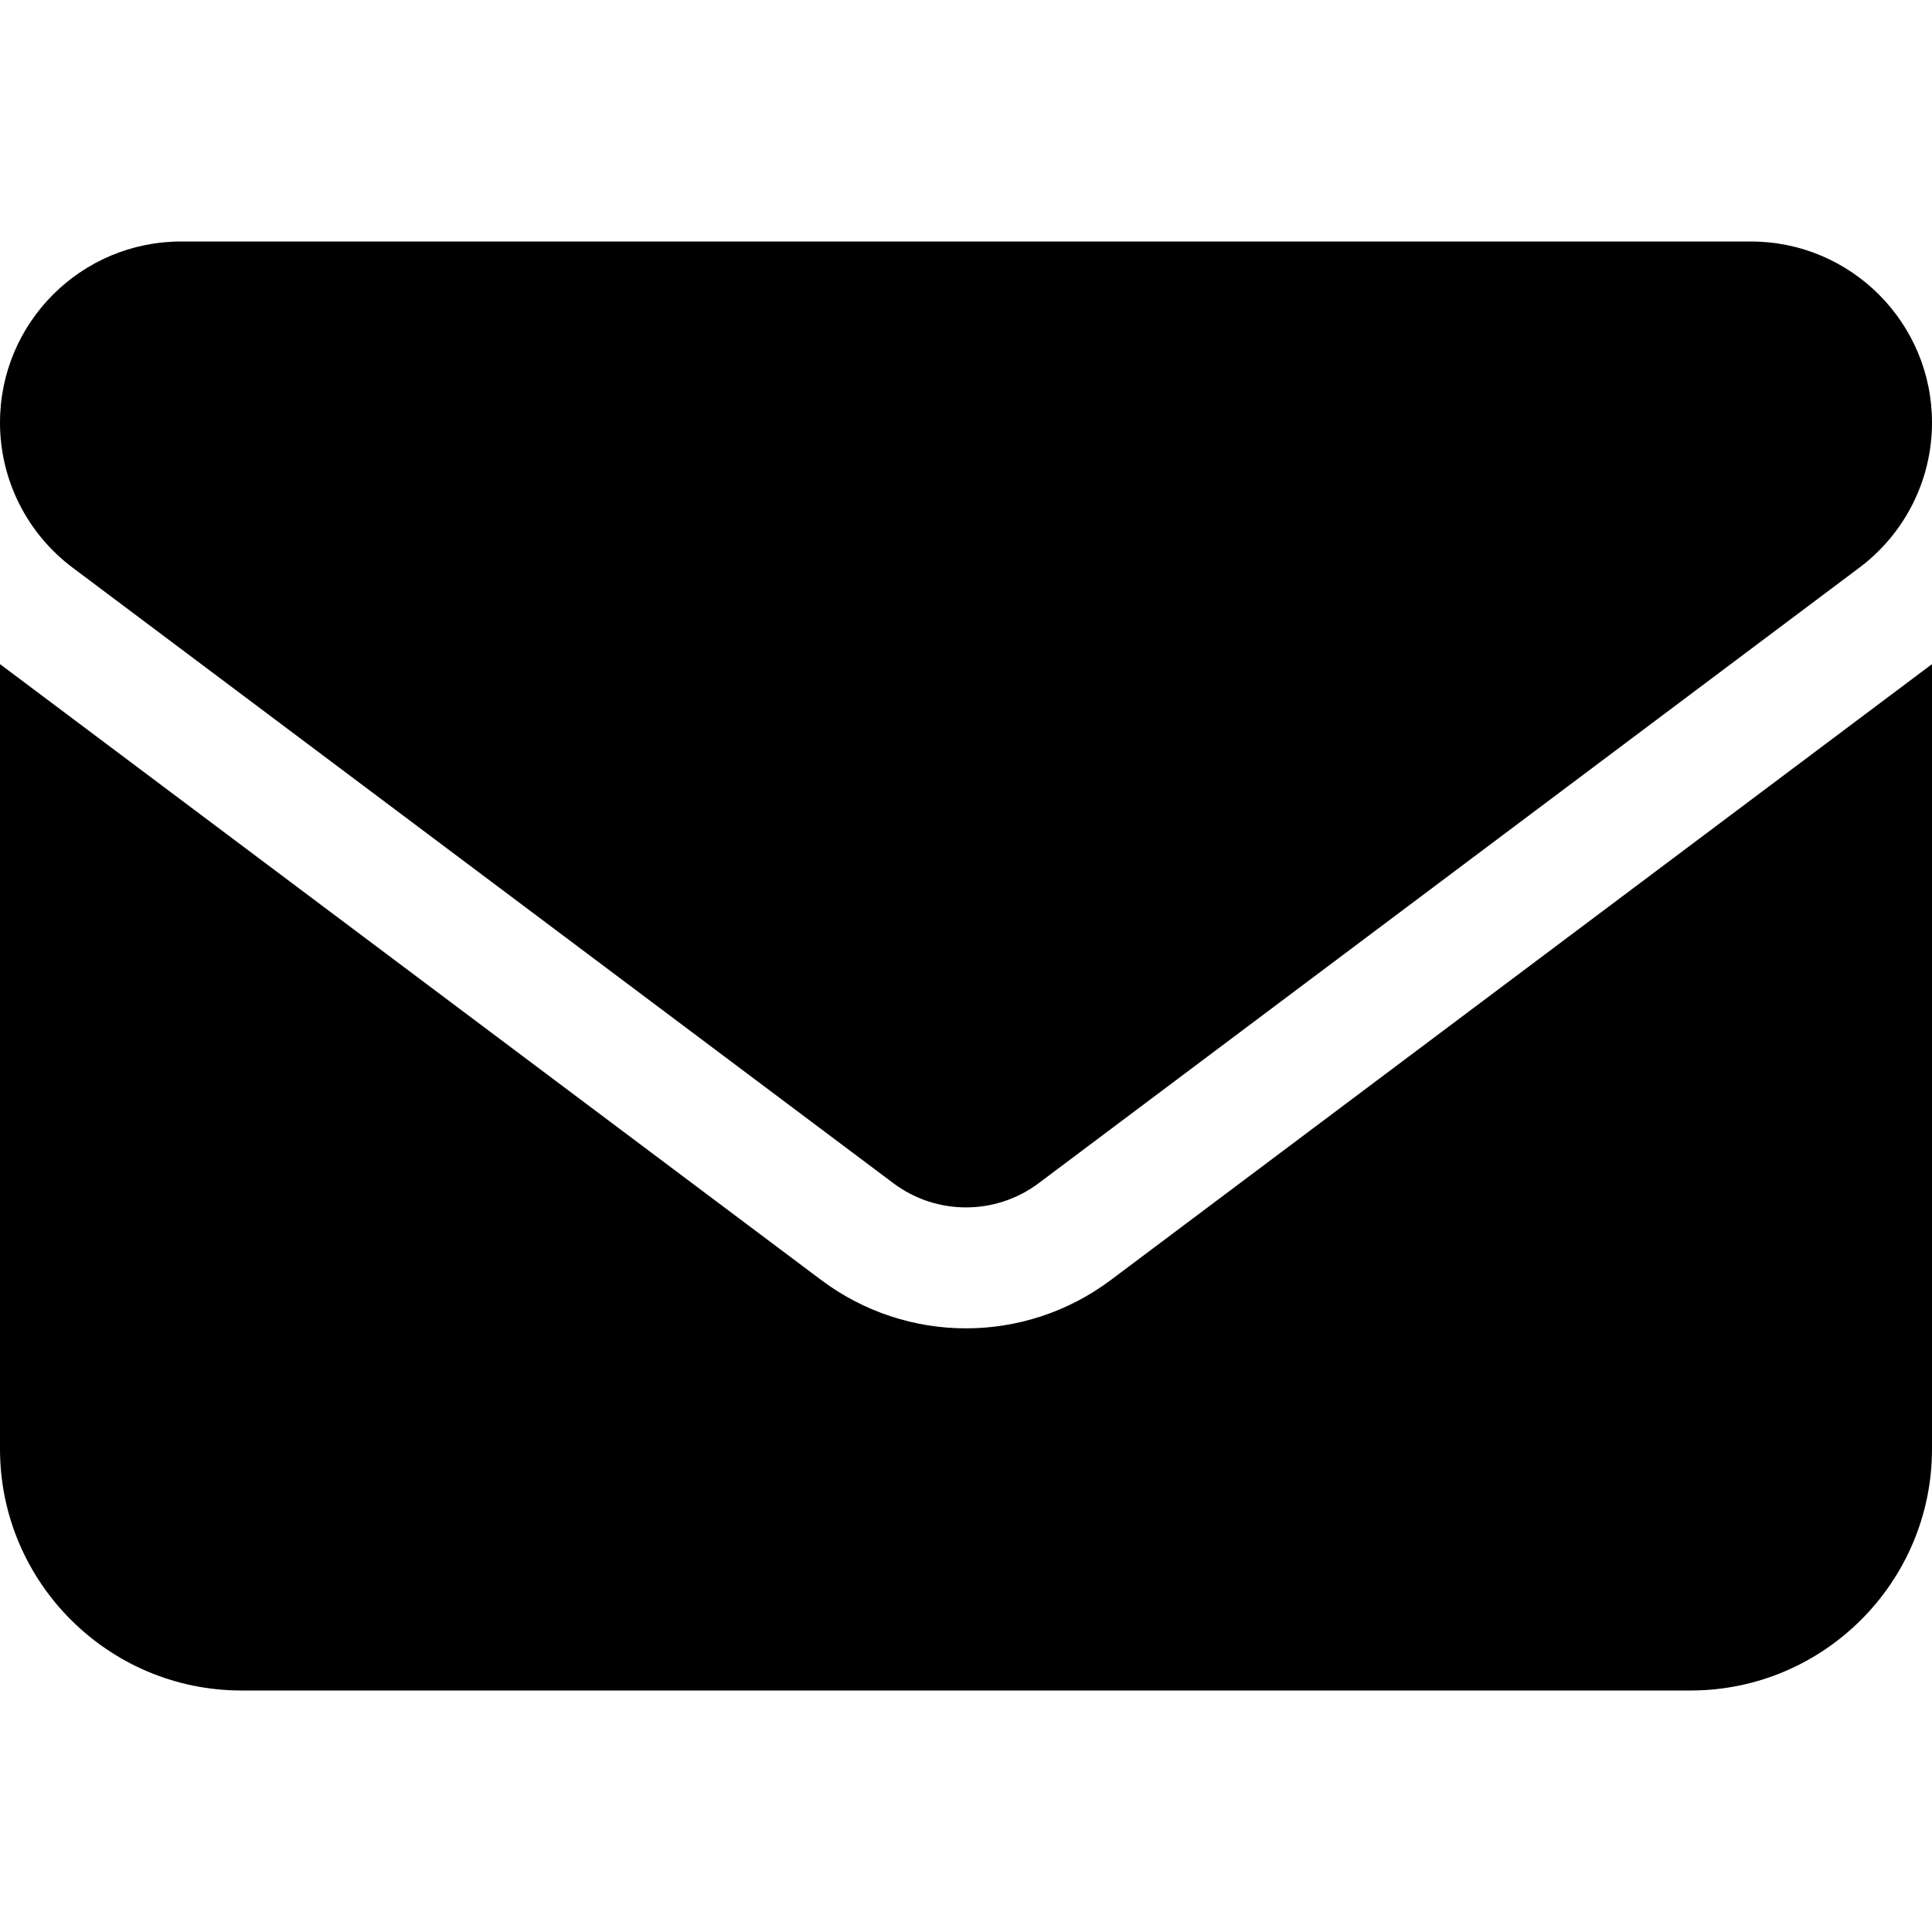
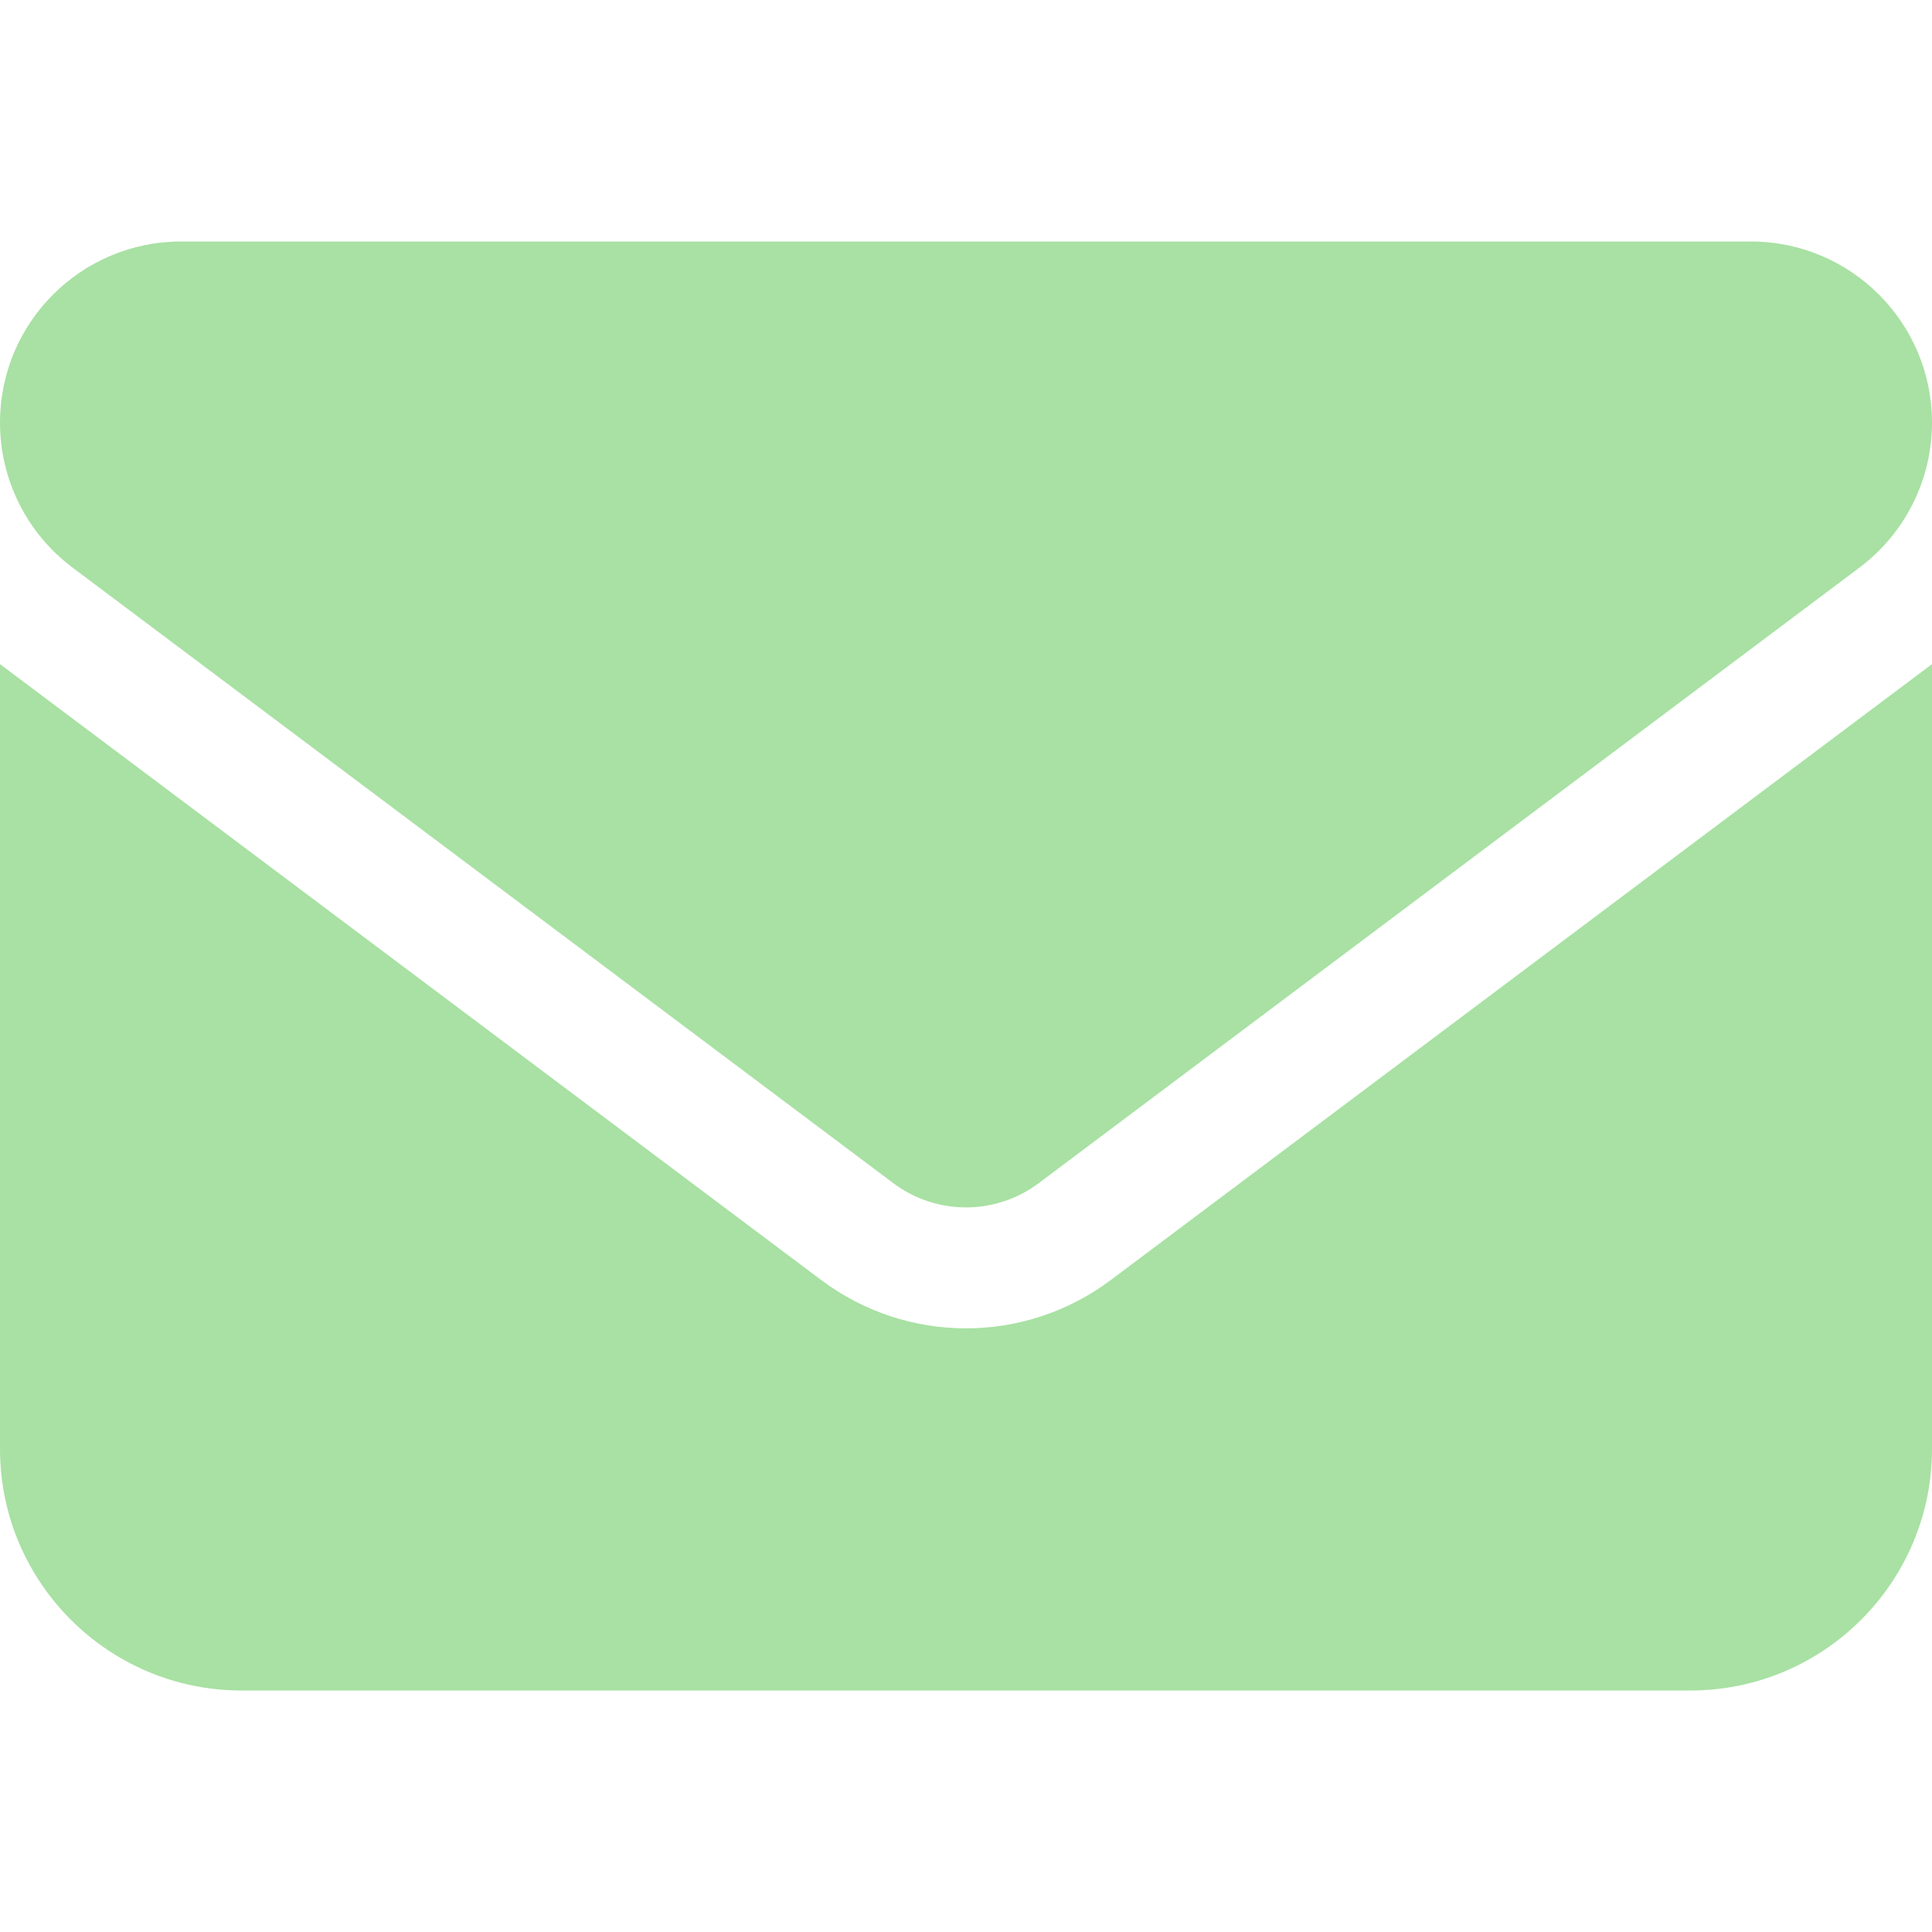
<svg xmlns="http://www.w3.org/2000/svg" viewBox="0 0 512 512">
-   <path d="M48 64C21.5 64 0 85.5 0 112c0 15.1 7.1 29.3 19.2 38.4L236.8 313.6c11.4 8.5 27 8.5 38.4 0L492.8 150.4c12.1-9.1 19.2-23.3 19.2-38.4c0-26.5-21.5-48-48-48H48zM0 176V384c0 35.3 28.7 64 64 64H448c35.3 0 64-28.7 64-64V176L294.4 339.2c-22.8 17.1-54 17.1-76.8 0L0 176z" />
+   <path d="M48 64C21.5 64 0 85.5 0 112c0 15.1 7.1 29.3 19.2 38.4L236.8 313.6c11.4 8.5 27 8.5 38.4 0L492.8 150.4c12.1-9.1 19.2-23.3 19.2-38.4c0-26.5-21.5-48-48-48H48zM0 176V384c0 35.3 28.7 64 64 64H448c35.3 0 64-28.7 64-64V176L294.4 339.2c-22.8 17.1-54 17.1-76.8 0L0 176z" fill="#A8E1A3" />
</svg>
